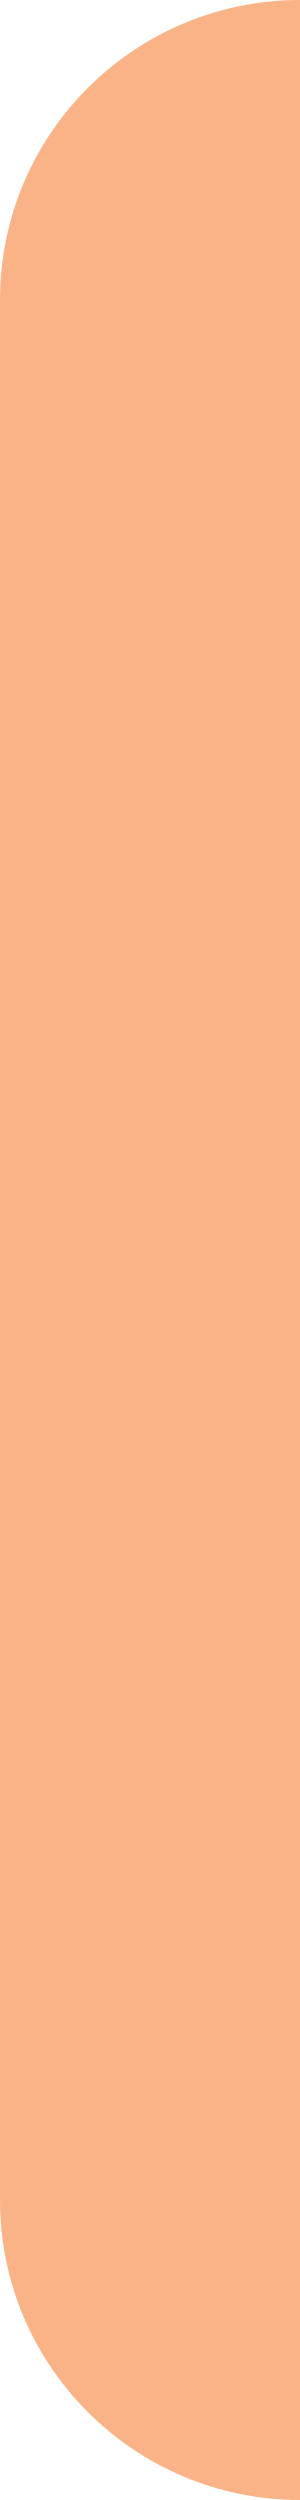
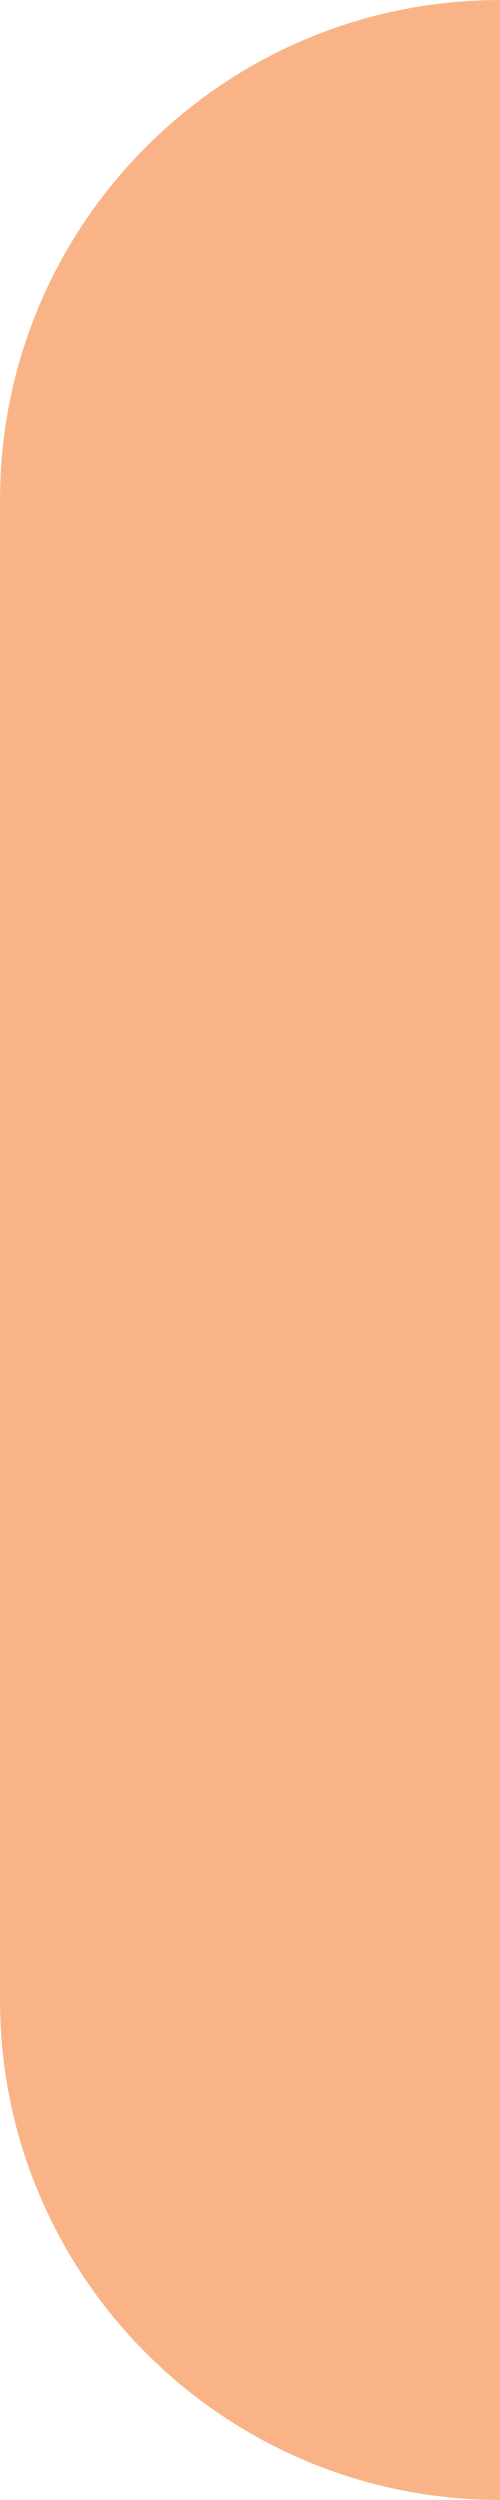
- <svg xmlns="http://www.w3.org/2000/svg" width="12" height="100" viewBox="0 0 12 100">
+ <svg xmlns="http://www.w3.org/2000/svg" width="8" height="40" viewBox="0 0 8 40">
  <g fill="#fab387" stroke="none" stroke-width="0">
-     <path d="M 12 100             A 12 12 0 0 1 0 88             V 12             A 12 12 0 0 1 12 0             Z" />
+     <path d="M 8 40             A 8 8 0 0 1 0 32             V 8             A 8 8 0 0 1 8 0             Z" />
  </g>
</svg>
